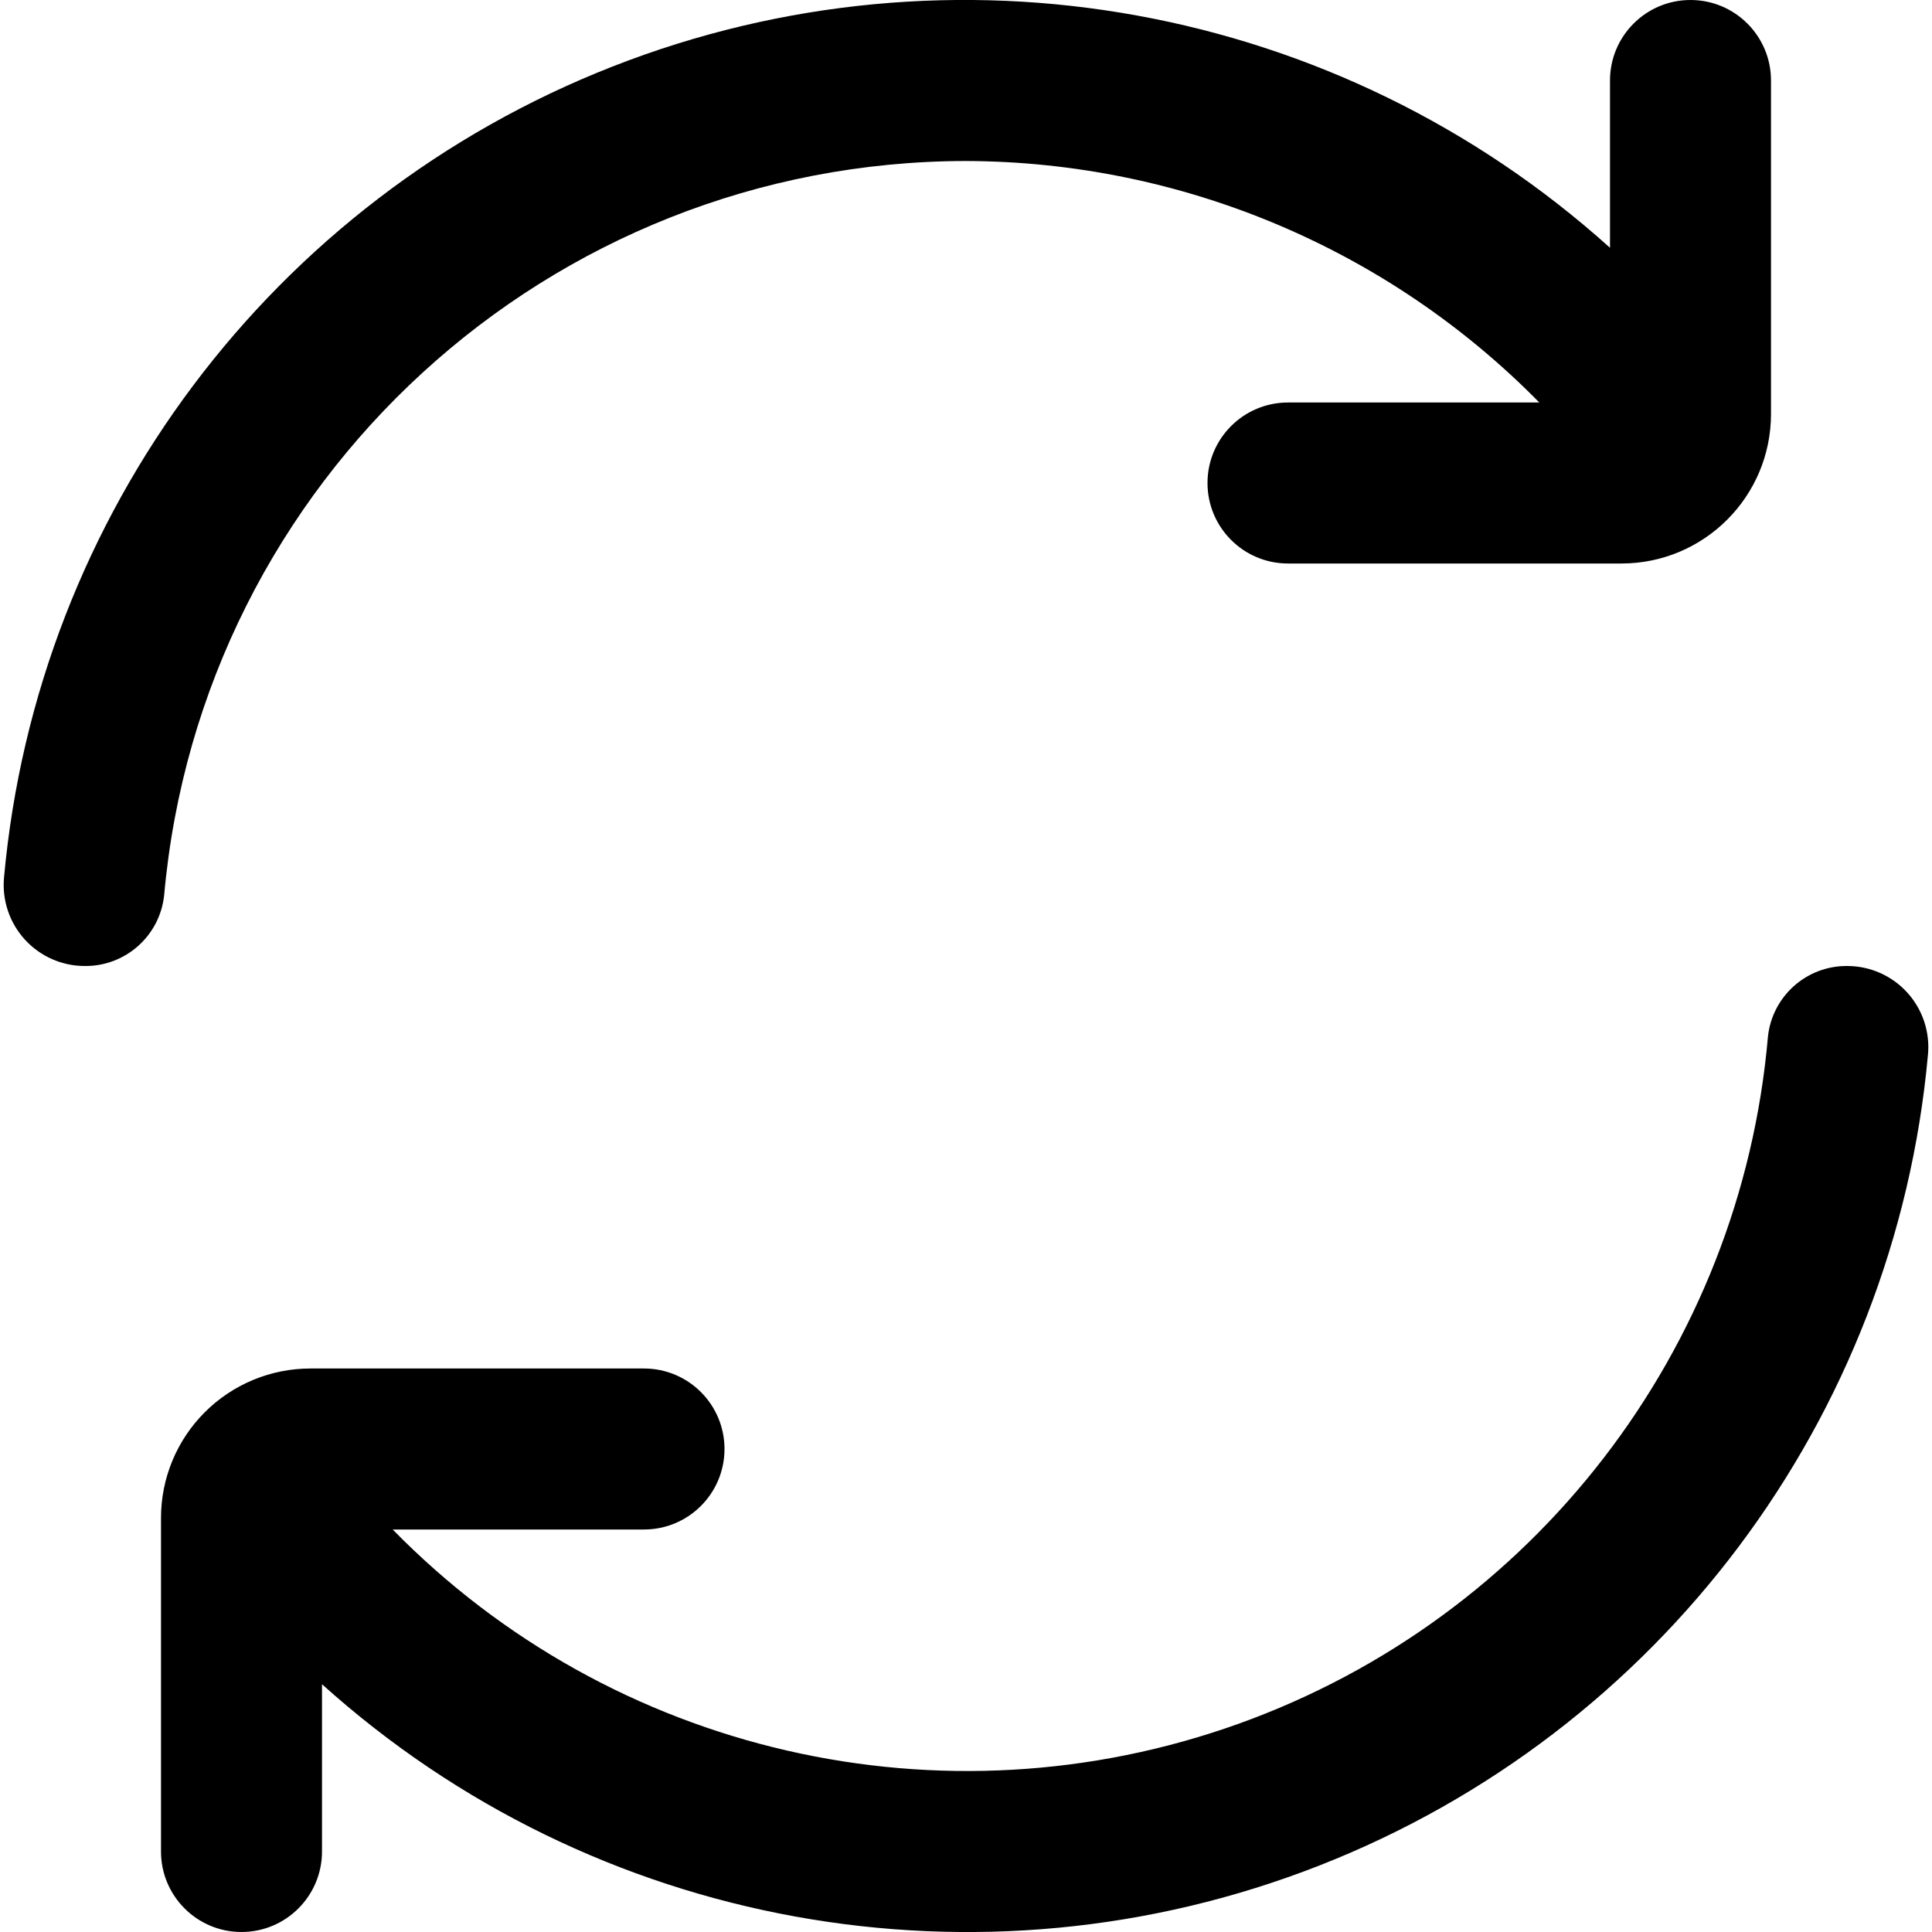
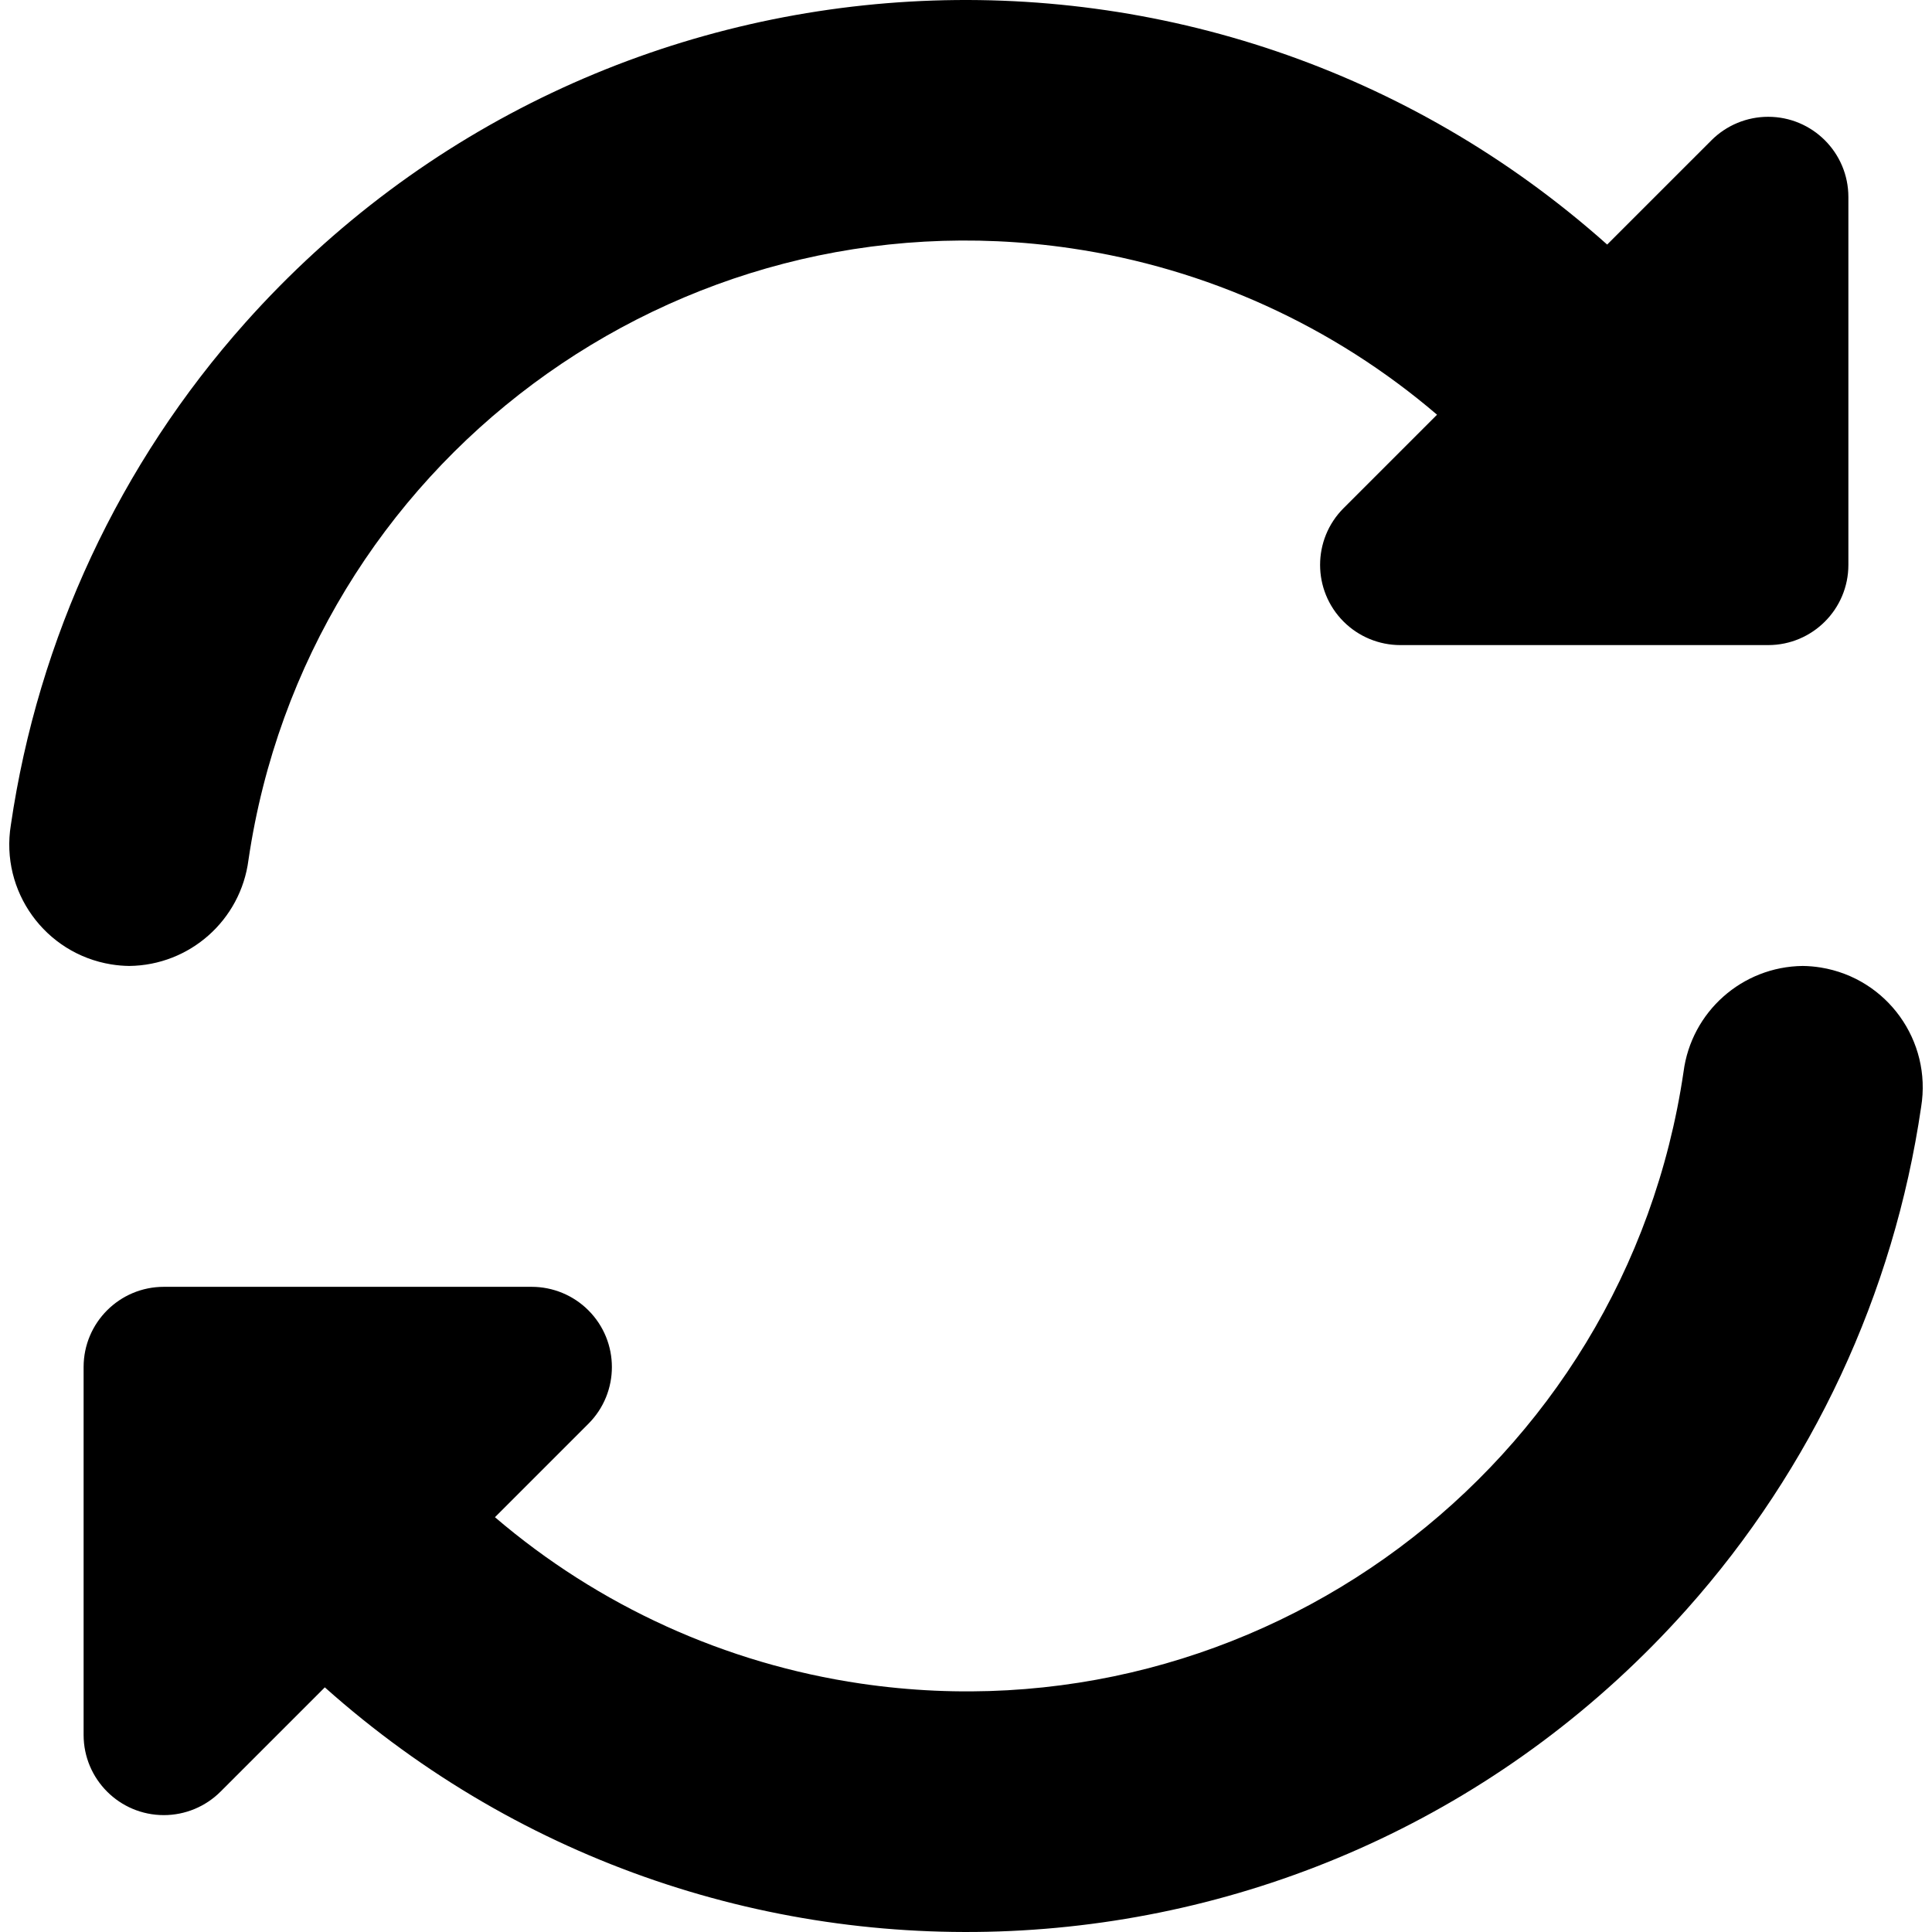
- <svg xmlns="http://www.w3.org/2000/svg" id="Outline" viewBox="0 0 24 24" width="512" height="512">
-   <path d="M12,2a10.032,10.032,0,0,1,7.122,3H16a1,1,0,0,0-1,1h0a1,1,0,0,0,1,1h4.143A1.858,1.858,0,0,0,22,5.143V1a1,1,0,0,0-1-1h0a1,1,0,0,0-1,1V3.078A11.981,11.981,0,0,0,.05,10.9a1.007,1.007,0,0,0,1,1.1h0a.982.982,0,0,0,.989-.878A10.014,10.014,0,0,1,12,2Z" />
-   <path d="M22.951,12a.982.982,0,0,0-.989.878A9.986,9.986,0,0,1,4.878,19H8a1,1,0,0,0,1-1H9a1,1,0,0,0-1-1H3.857A1.856,1.856,0,0,0,2,18.857V23a1,1,0,0,0,1,1H3a1,1,0,0,0,1-1V20.922A11.981,11.981,0,0,0,23.95,13.1a1.007,1.007,0,0,0-1-1.1Z" />
+ <svg xmlns="http://www.w3.org/2000/svg" version="1.1" id="Capa_1" x="0px" y="0px" viewBox="0 0 513.806 513.806" style="enable-background:new 0 0 513.806 513.806;" xml:space="preserve" width="512" height="512">
+   <g>
+     <path d="M66.074,228.731C81.577,123.379,179.549,50.542,284.901,66.045c35.944,5.289,69.662,20.626,97.27,44.244l-24.853,24.853   c-8.33,8.332-8.328,21.84,0.005,30.17c3.999,3.998,9.423,6.245,15.078,6.246h97.835c11.782,0,21.333-9.551,21.333-21.333V52.39   c-0.003-11.782-9.556-21.331-21.338-21.329c-5.655,0.001-11.079,2.248-15.078,6.246L427.418,65.04   C321.658-29.235,159.497-19.925,65.222,85.835c-33.399,37.467-55.073,83.909-62.337,133.573   c-2.864,17.607,9.087,34.202,26.693,37.066c1.586,0.258,3.188,0.397,4.795,0.417C50.481,256.717,64.002,244.706,66.074,228.731z" />
+     <path d="M479.429,256.891c-16.108,0.174-29.629,12.185-31.701,28.16C432.225,390.403,334.253,463.24,228.901,447.738   c-35.944-5.289-69.662-20.626-97.27-44.244l24.853-24.853c8.33-8.332,8.328-21.84-0.005-30.17   c-3.999-3.998-9.423-6.245-15.078-6.246H43.568c-11.782,0-21.333,9.551-21.333,21.333v97.835   c0.003,11.782,9.556,21.331,21.338,21.329c5.655-0.001,11.079-2.248,15.078-6.246l27.733-27.733   c105.735,94.285,267.884,85.004,362.17-20.732c33.417-37.475,55.101-83.933,62.363-133.615   c2.876-17.605-9.064-34.208-26.668-37.084C482.655,257.051,481.044,256.91,479.429,256.891z" />
+   </g>
</svg>
